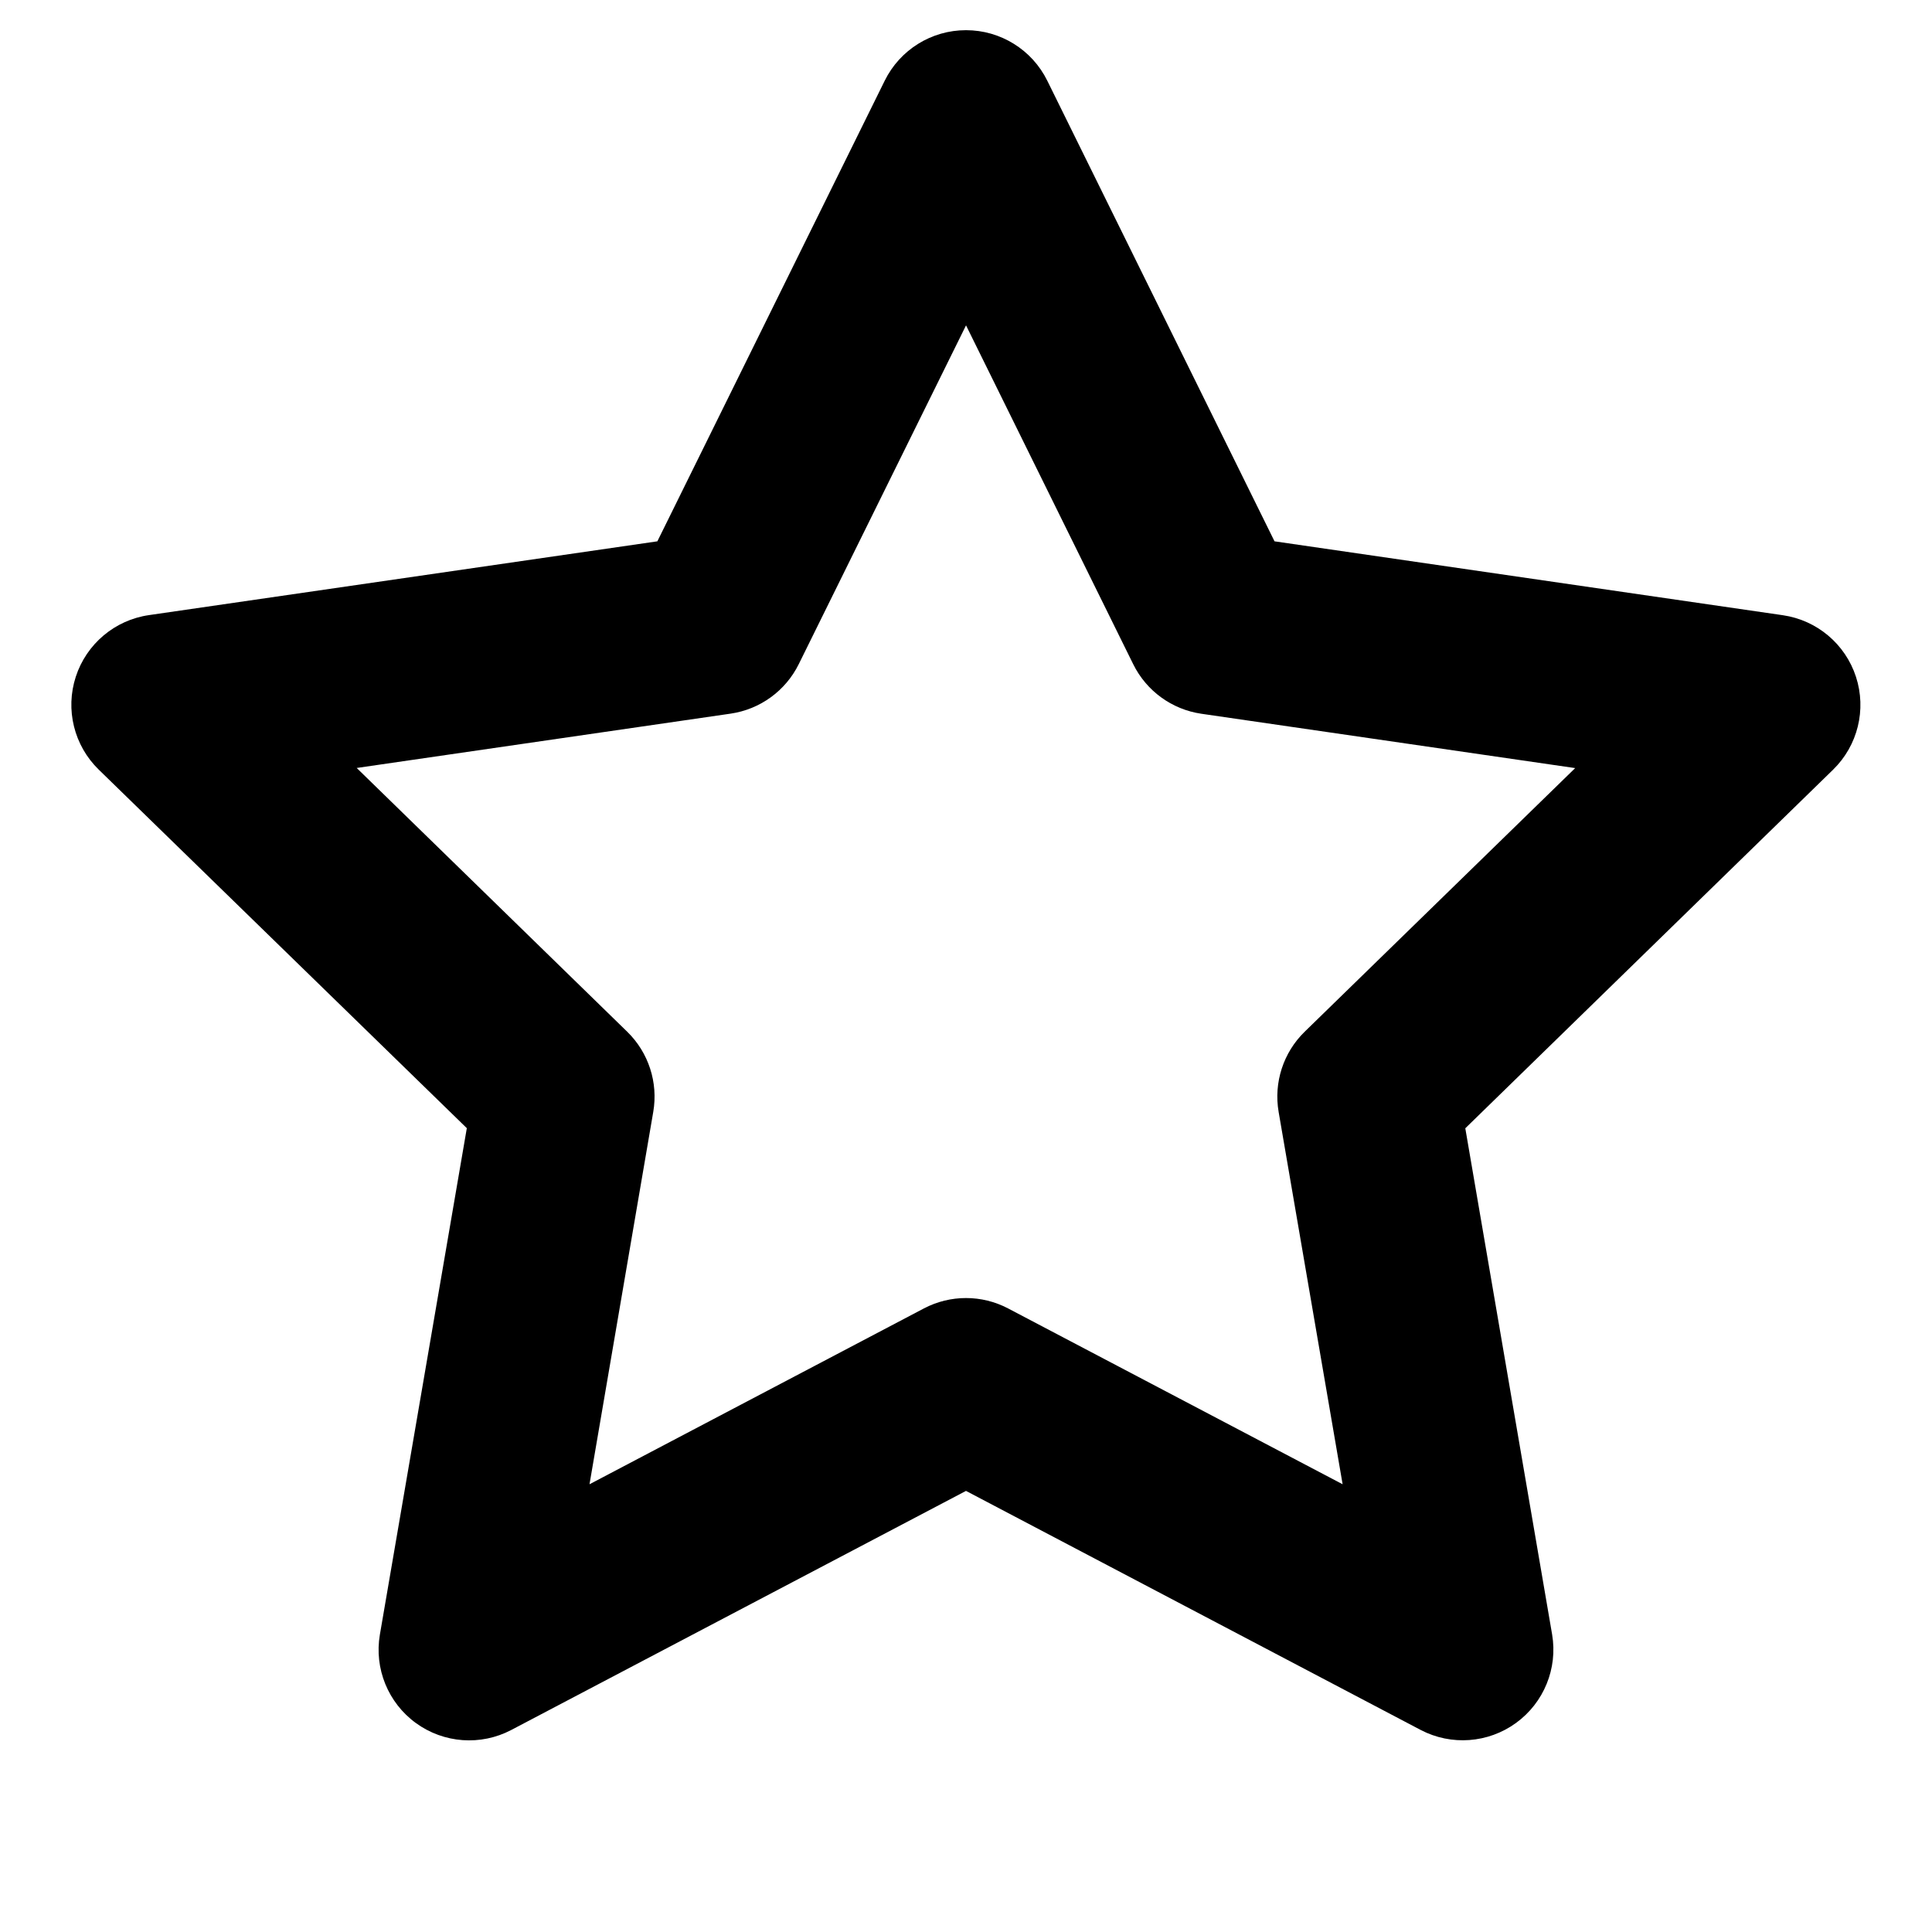
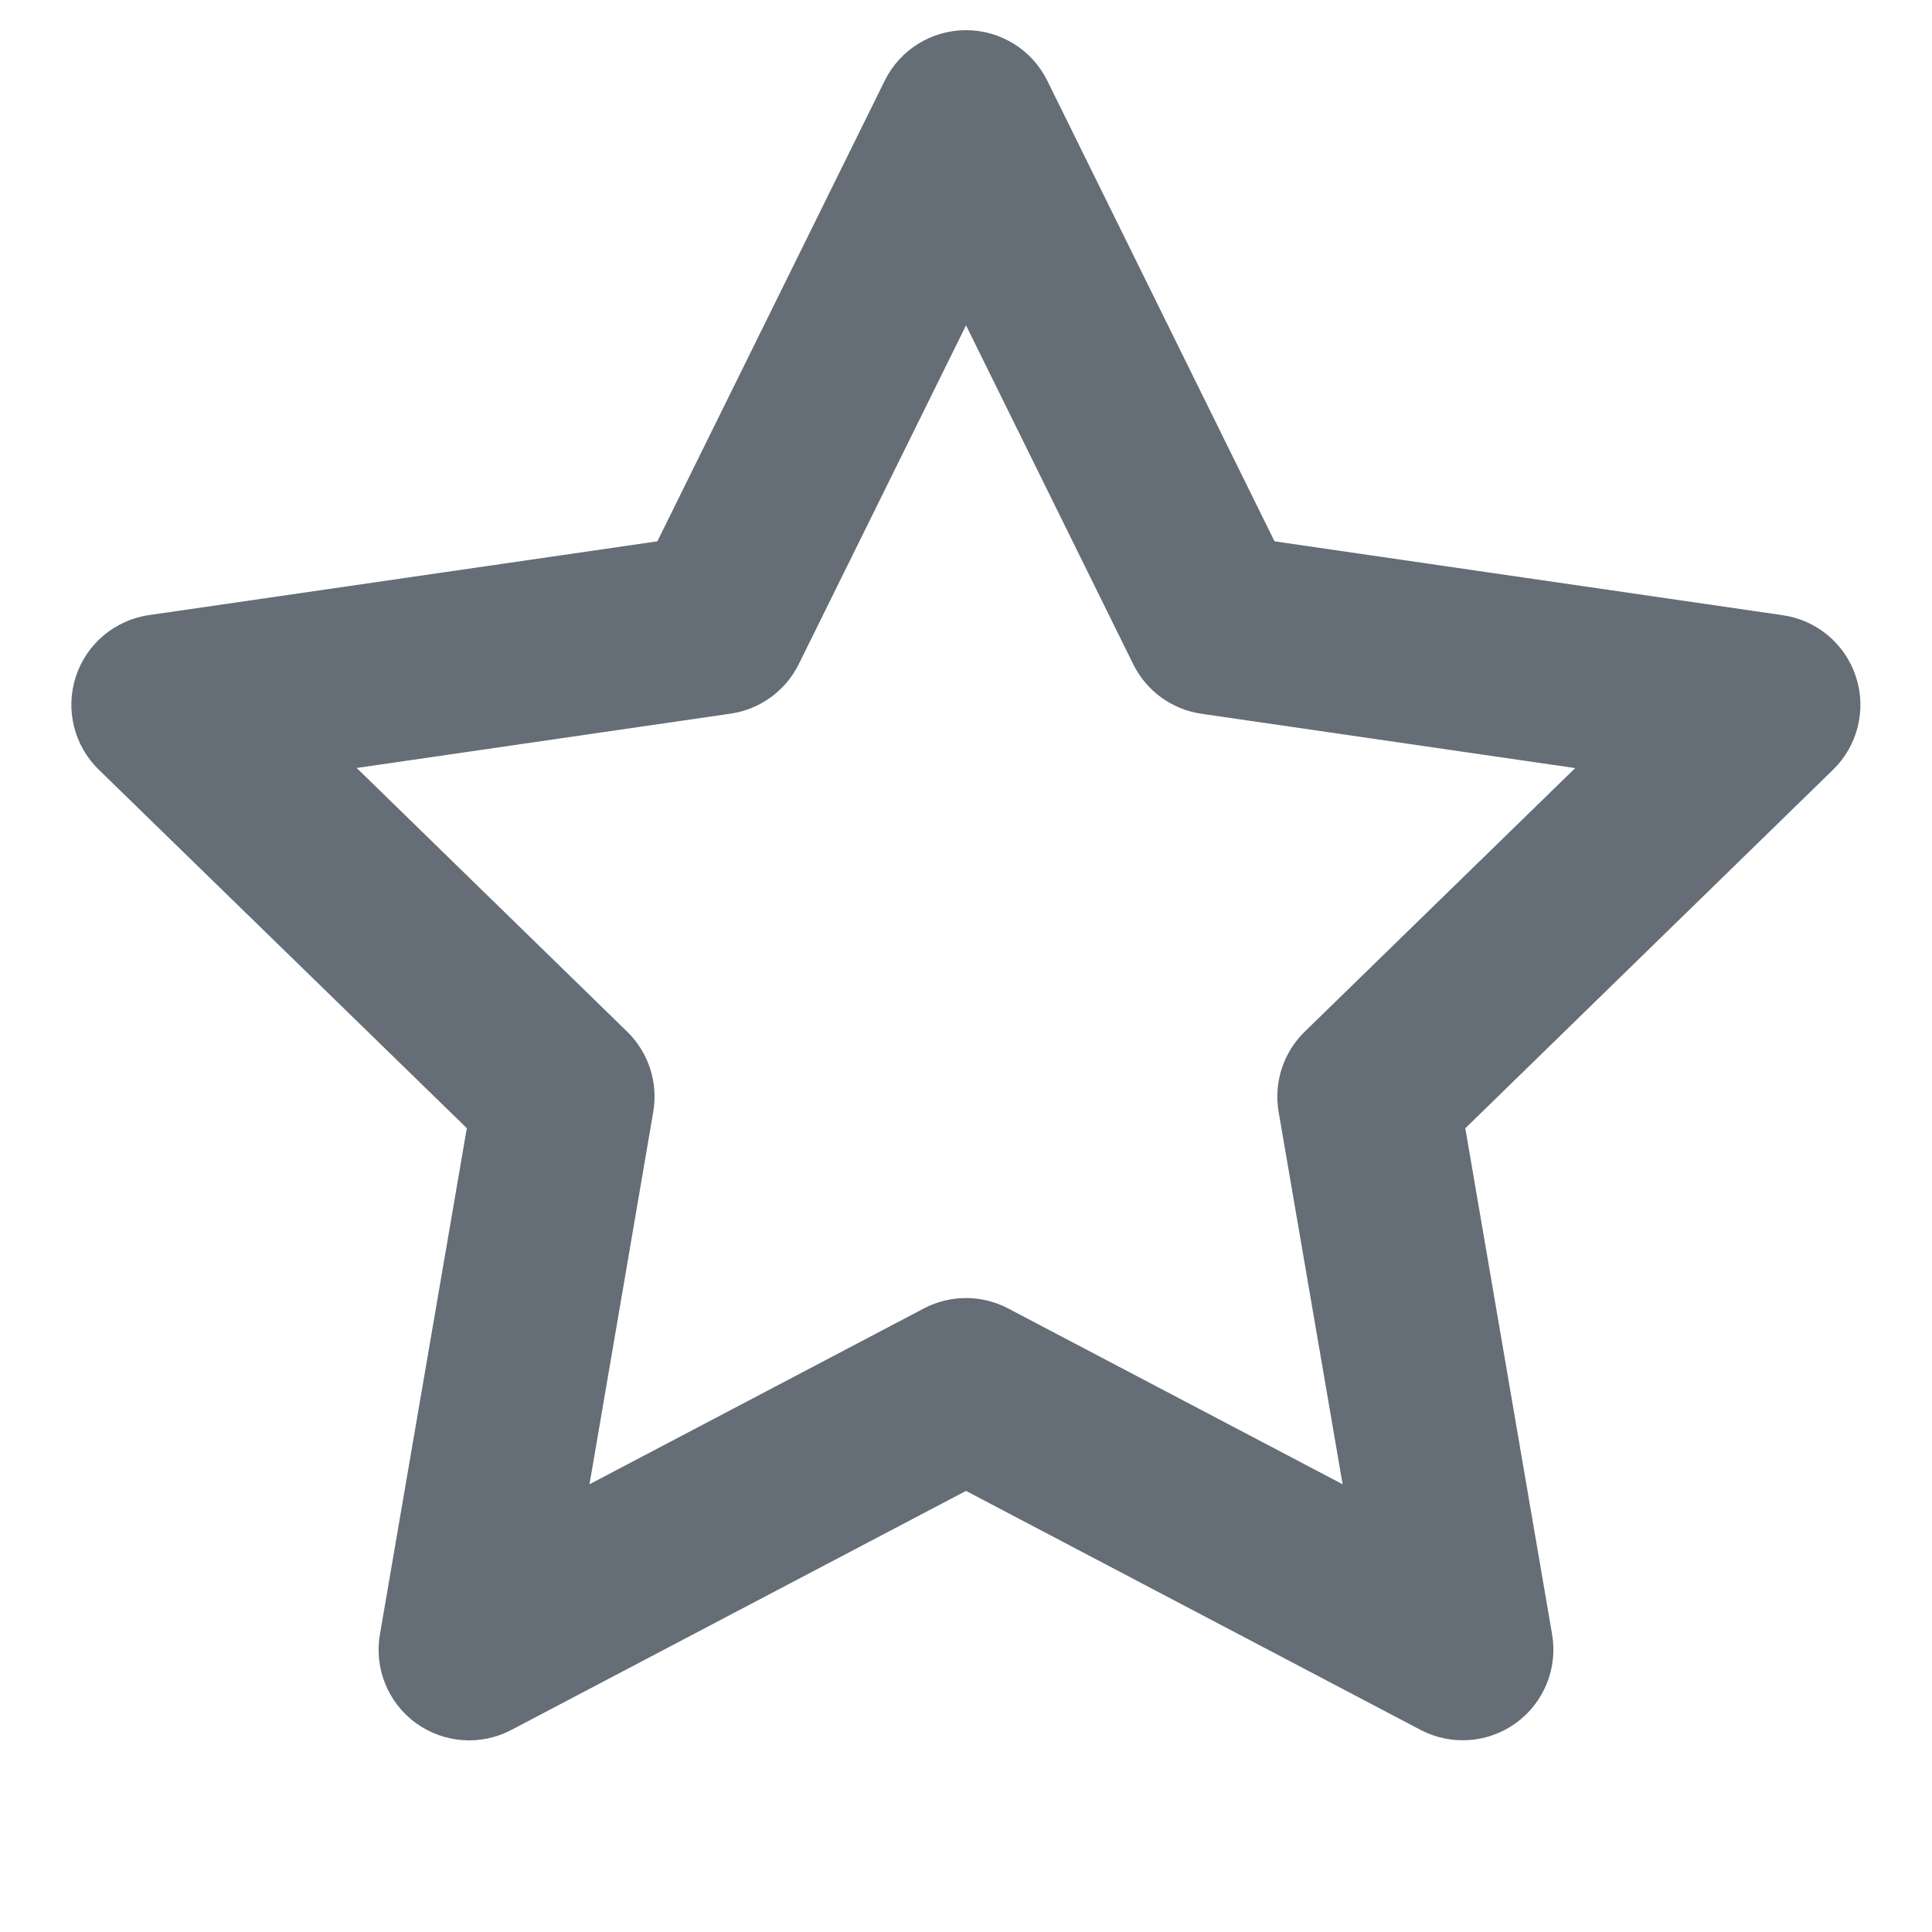
- <svg aria-hidden="true" height="16" viewBox="0 0 16 16" version="1.1" width="16" data-view-component="true" class="octicon octicon-star d-inline-block mr-2">
-   <path d="M8 .25a.75.75 0 0 1 .673.418l1.882 3.815 4.21.612a.75.75 0 0 1 .416 1.279l-3.046 2.97.719 4.192a.751.751 0 0 1-1.088.791L8 12.347l-3.766 1.98a.75.75 0 0 1-1.088-.79l.72-4.194L.818 6.374a.75.75 0 0 1 .416-1.28l4.21-.611L7.327.668A.75.75 0 0 1 8 .25Zm0 2.445L6.615 5.5a.75.75 0 0 1-.564.41l-3.097.45 2.24 2.184a.75.75 0 0 1 .216.664l-.528 3.084 2.769-1.456a.75.75 0 0 1 .698 0l2.77 1.456-.53-3.084a.75.75 0 0 1 .216-.664l2.24-2.183-3.096-.45a.75.75 0 0 1-.564-.41L8 2.694Z" />
+ <svg viewBox="0 0 16 16">
+   <path d="M8 .25a.75.75 0 0 1 .673.418l1.882 3.815 4.21.612a.75.75 0 0 1 .416 1.279l-3.046 2.97.719 4.192a.751.751 0 0 1-1.088.791L8 12.347l-3.766 1.98a.75.75 0 0 1-1.088-.79l.72-4.194L.818 6.374a.75.75 0 0 1 .416-1.28l4.21-.611L7.327.668A.75.75 0 0 1 8 .25Zm0 2.445L6.615 5.5a.75.75 0 0 1-.564.41l-3.097.45 2.24 2.184a.75.75 0 0 1 .216.664l-.528 3.084 2.769-1.456a.75.75 0 0 1 .698 0l2.77 1.456-.53-3.084a.75.75 0 0 1 .216-.664l2.24-2.183-3.096-.45a.75.75 0 0 1-.564-.41L8 2.694Z" fill="#656D76" />
</svg>
